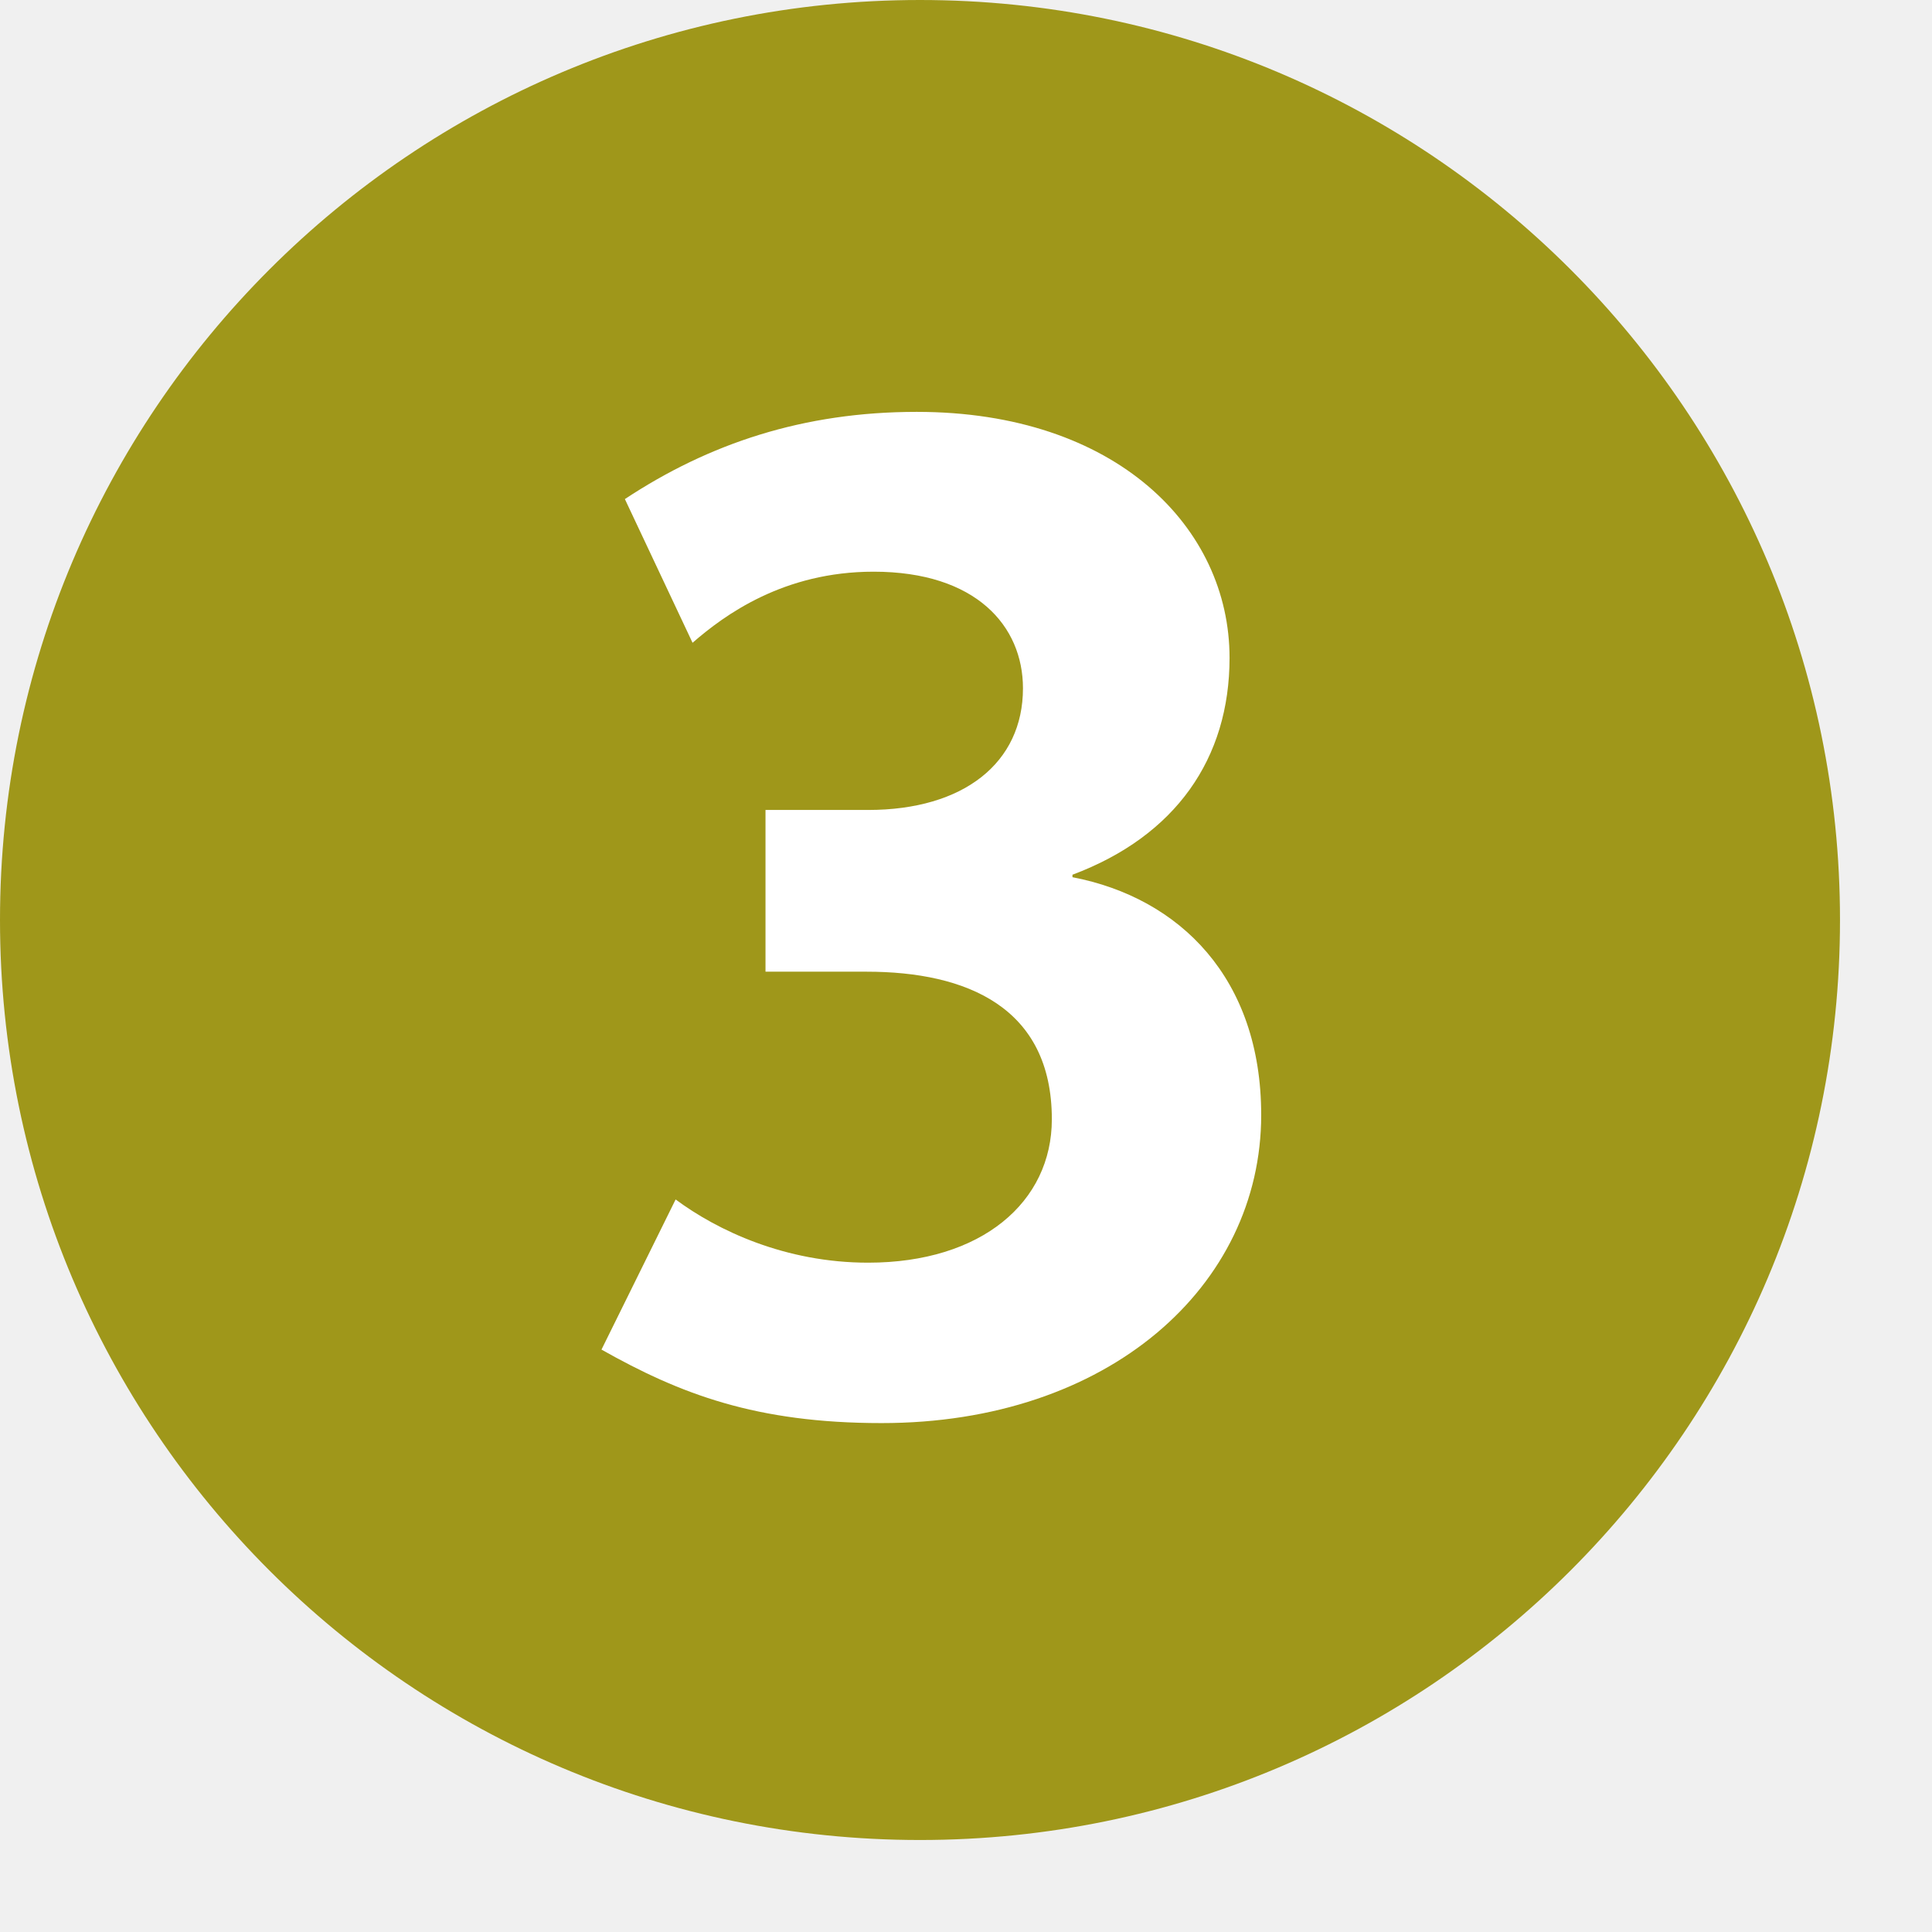
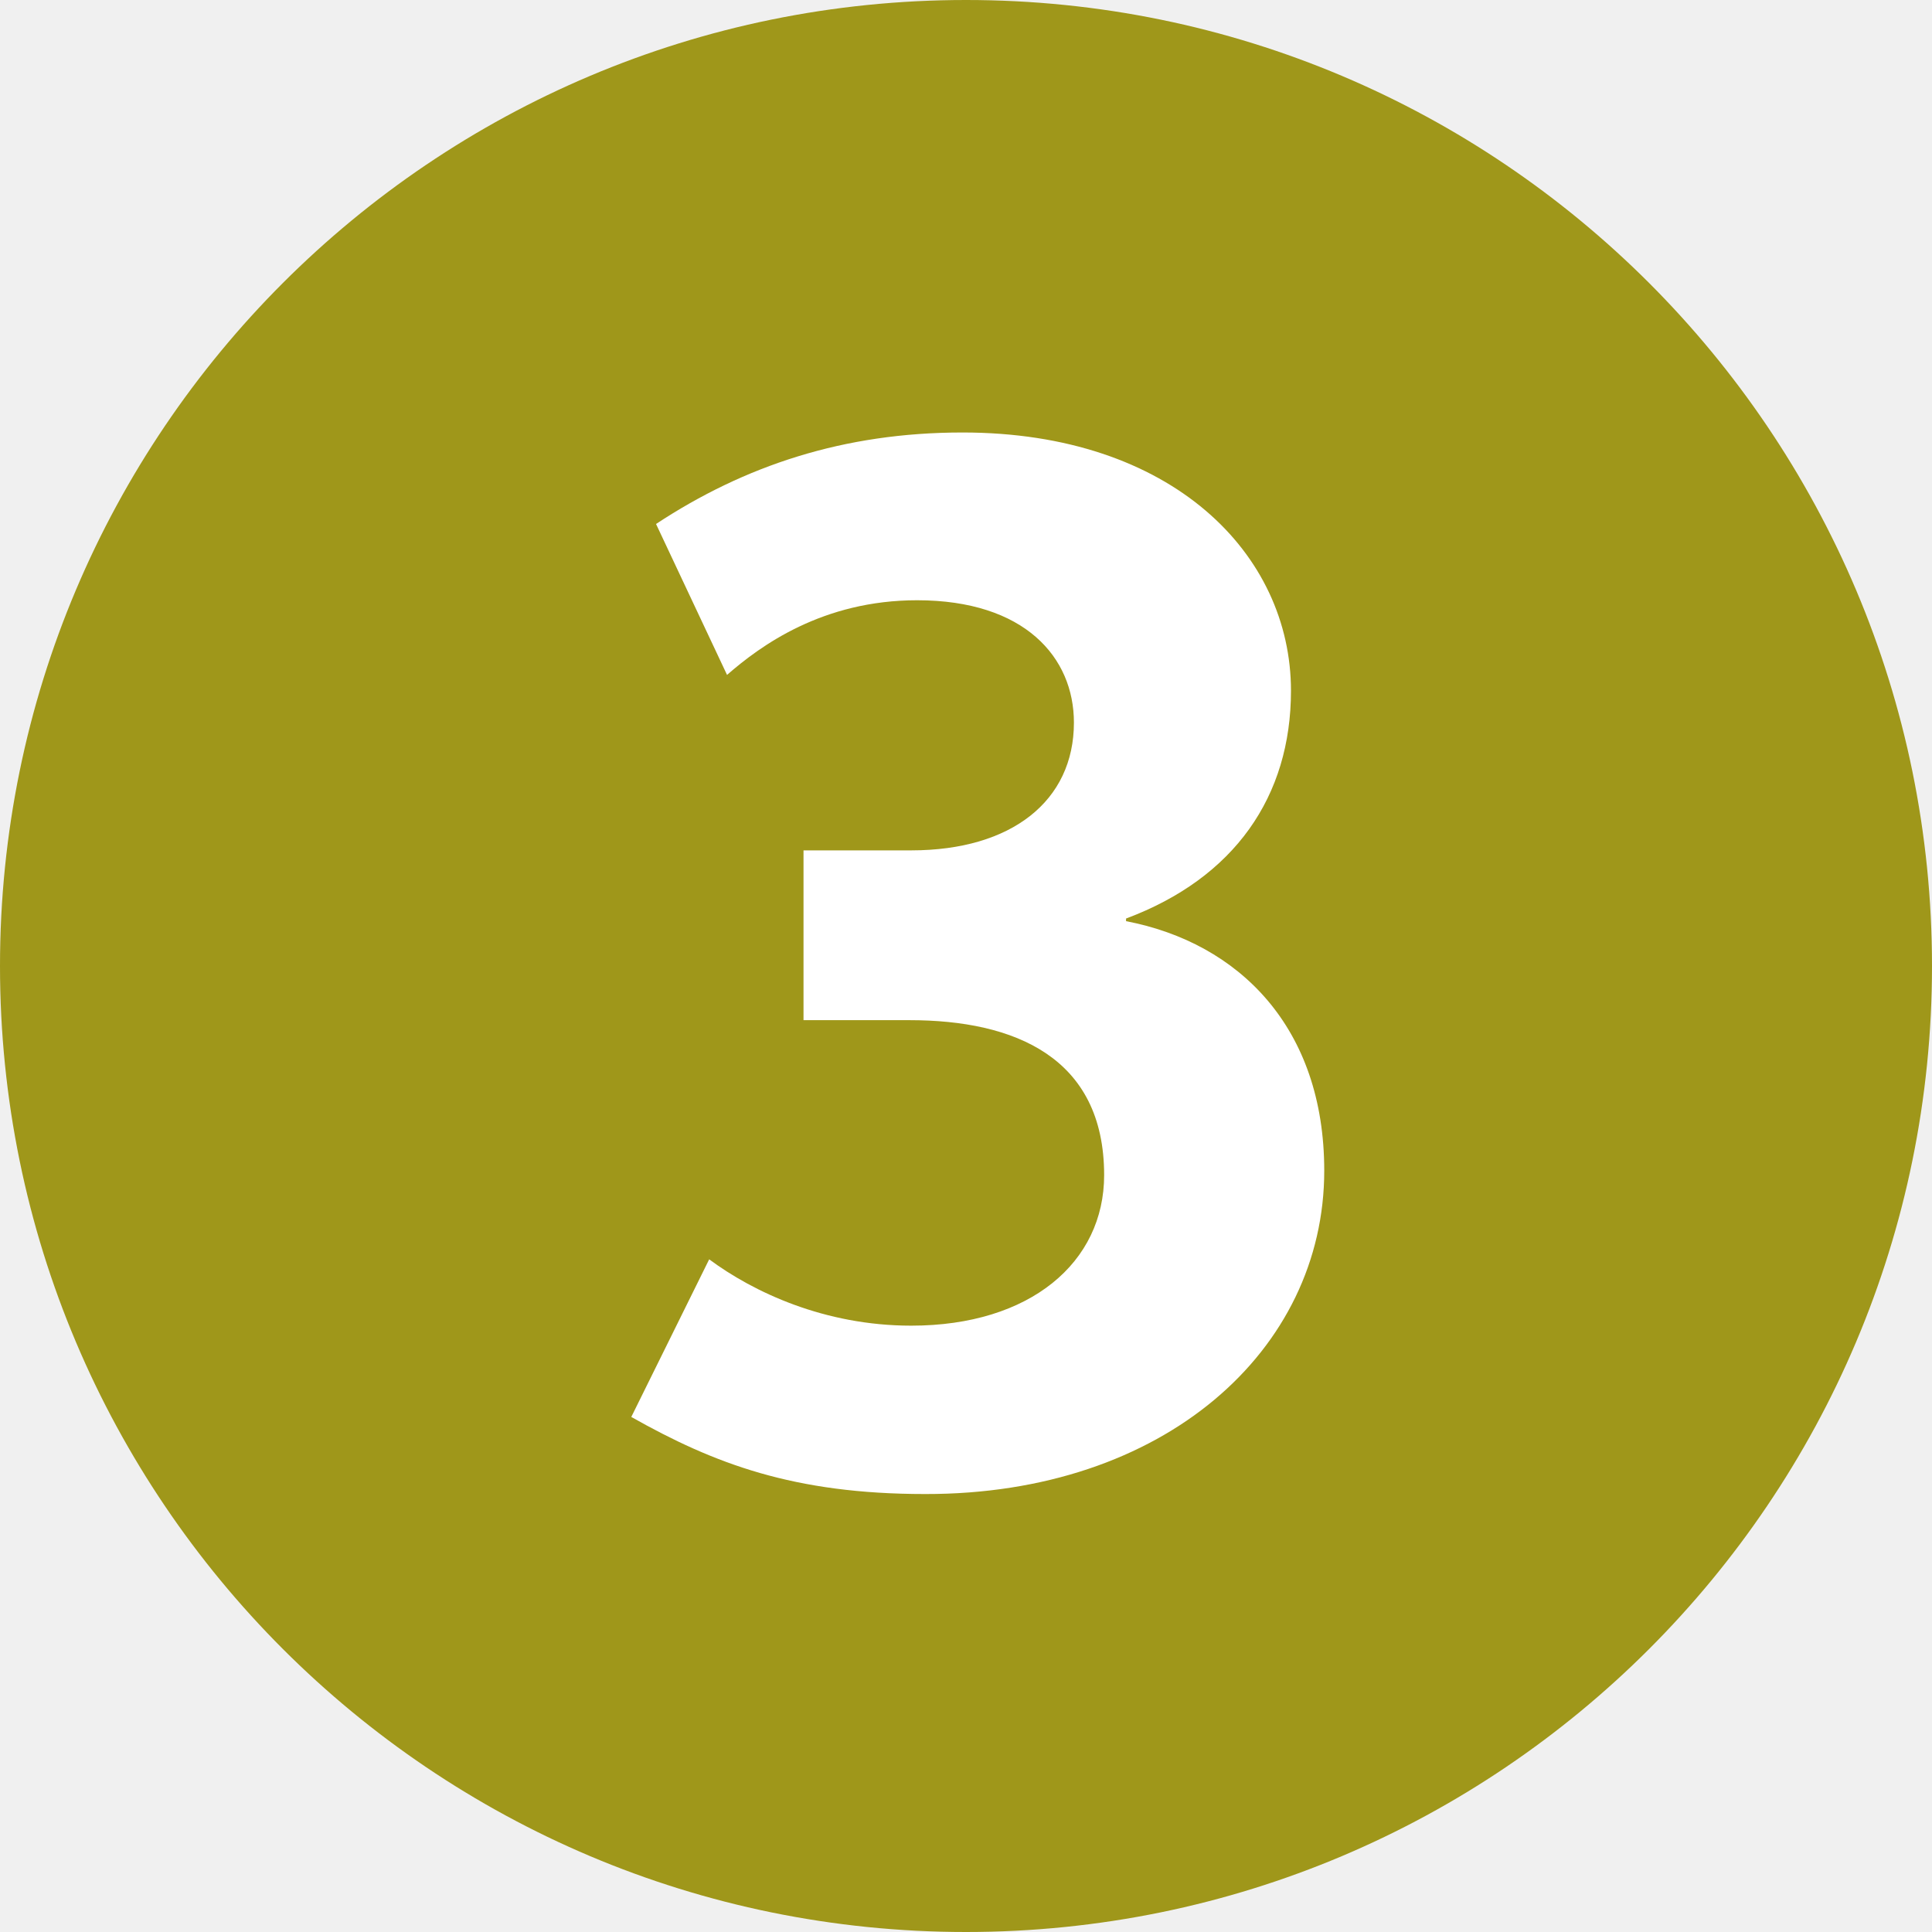
- <svg xmlns="http://www.w3.org/2000/svg" width="1000" height="1000" viewBox="0 0 1050 1050">
-   <circle fill="#9F971A" cx="500" cy="500" r="500" />
-   <path fill="#fff" d="M685.43 605.92c0-74.18-44.136-117.93-102.569-129.18v-1.348c56.139-21.041 85.376-63.202 85.376-117.89 0-70.614-61.407-133.66-170-133.66-61.646 0-112.91 17.197-158.63 47.393l36.784 78.104c17.334-15.098 49.443-38.637 98.372-38.637 55.725 0 81.198 29.562 81.198 63.363 0 40.537-32.211 66.135-84.189 66.135h-55.739v87.891h54.93c54.257 0 100.69 19.258 100.69 80.203 0 45.014-38.151 77.943-99.877 77.943-44.985 0-81.832-17.476-104.59-34.355l-40.291 81.59c42.788 24.134 84.03 39.943 152.19 39.943 123.31.07 206.35-74.43 206.35-167.47" />
+ <svg xmlns="http://www.w3.org/2000/svg" version="1.1" id="Calque_1" x="0px" y="0px" viewBox="0 0 952.4 952.4" style="enable-background:new 0 0 952.4 952.4;" xml:space="preserve">
+   <style type="text/css">
+ 	.st0{fill:#9F971A;}
+ 	.st1{fill:#FFFFFF;}
+ </style>
+   <circle class="st0" cx="476.2" cy="476.2" r="476.2" />
+   <path class="st1" d="M652.8,577.1c0-70.6-42-112.3-97.7-123v-1.3c53.5-20,81.3-60.2,81.3-112.3c0-67.3-58.5-127.3-161.9-127.3  c-58.7,0-107.5,16.4-151.1,45.1l35,74.4c16.5-14.4,47.1-36.8,93.7-36.8c53.1,0,77.3,28.2,77.3,60.3c0,38.6-30.7,63-80.2,63h-53.1  v83.7h52.3c51.7,0,95.9,18.3,95.9,76.4c0,42.9-36.3,74.2-95.1,74.2c-42.8,0-77.9-16.6-99.6-32.7l-38.4,77.7c40.8,23,80,38,144.9,38  C573.7,736.7,652.8,665.7,652.8,577.1" />
</svg>
